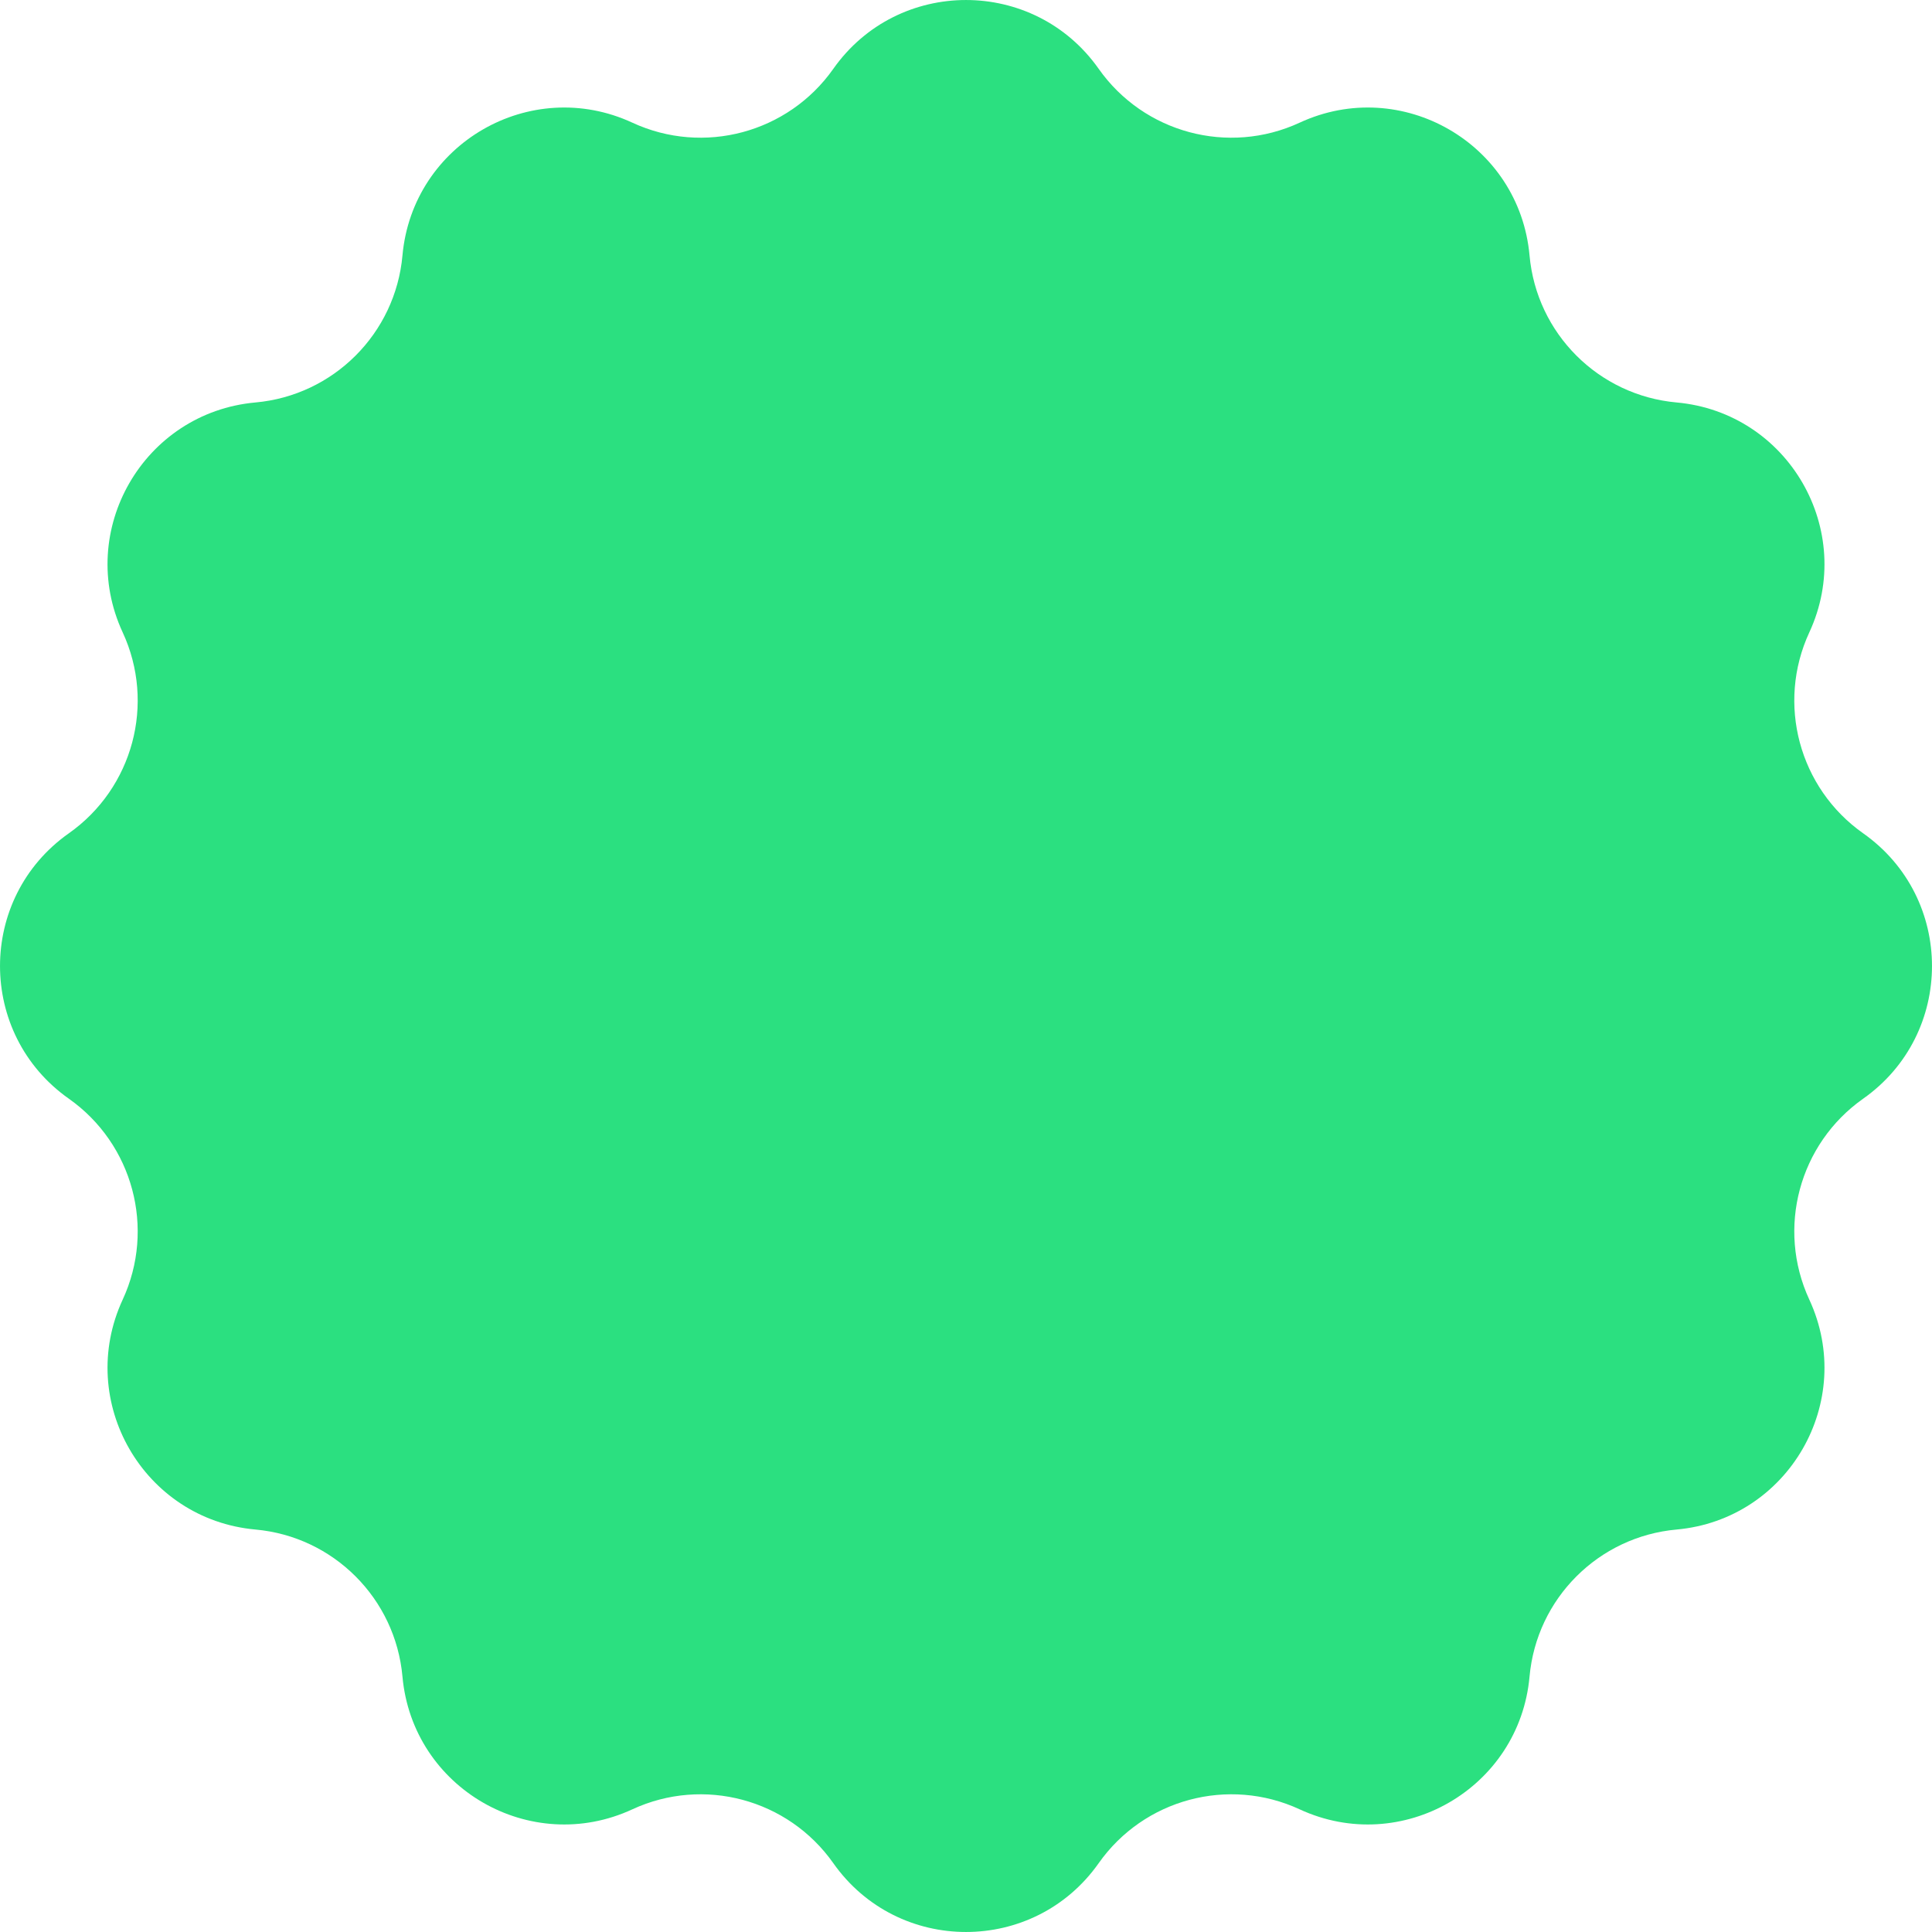
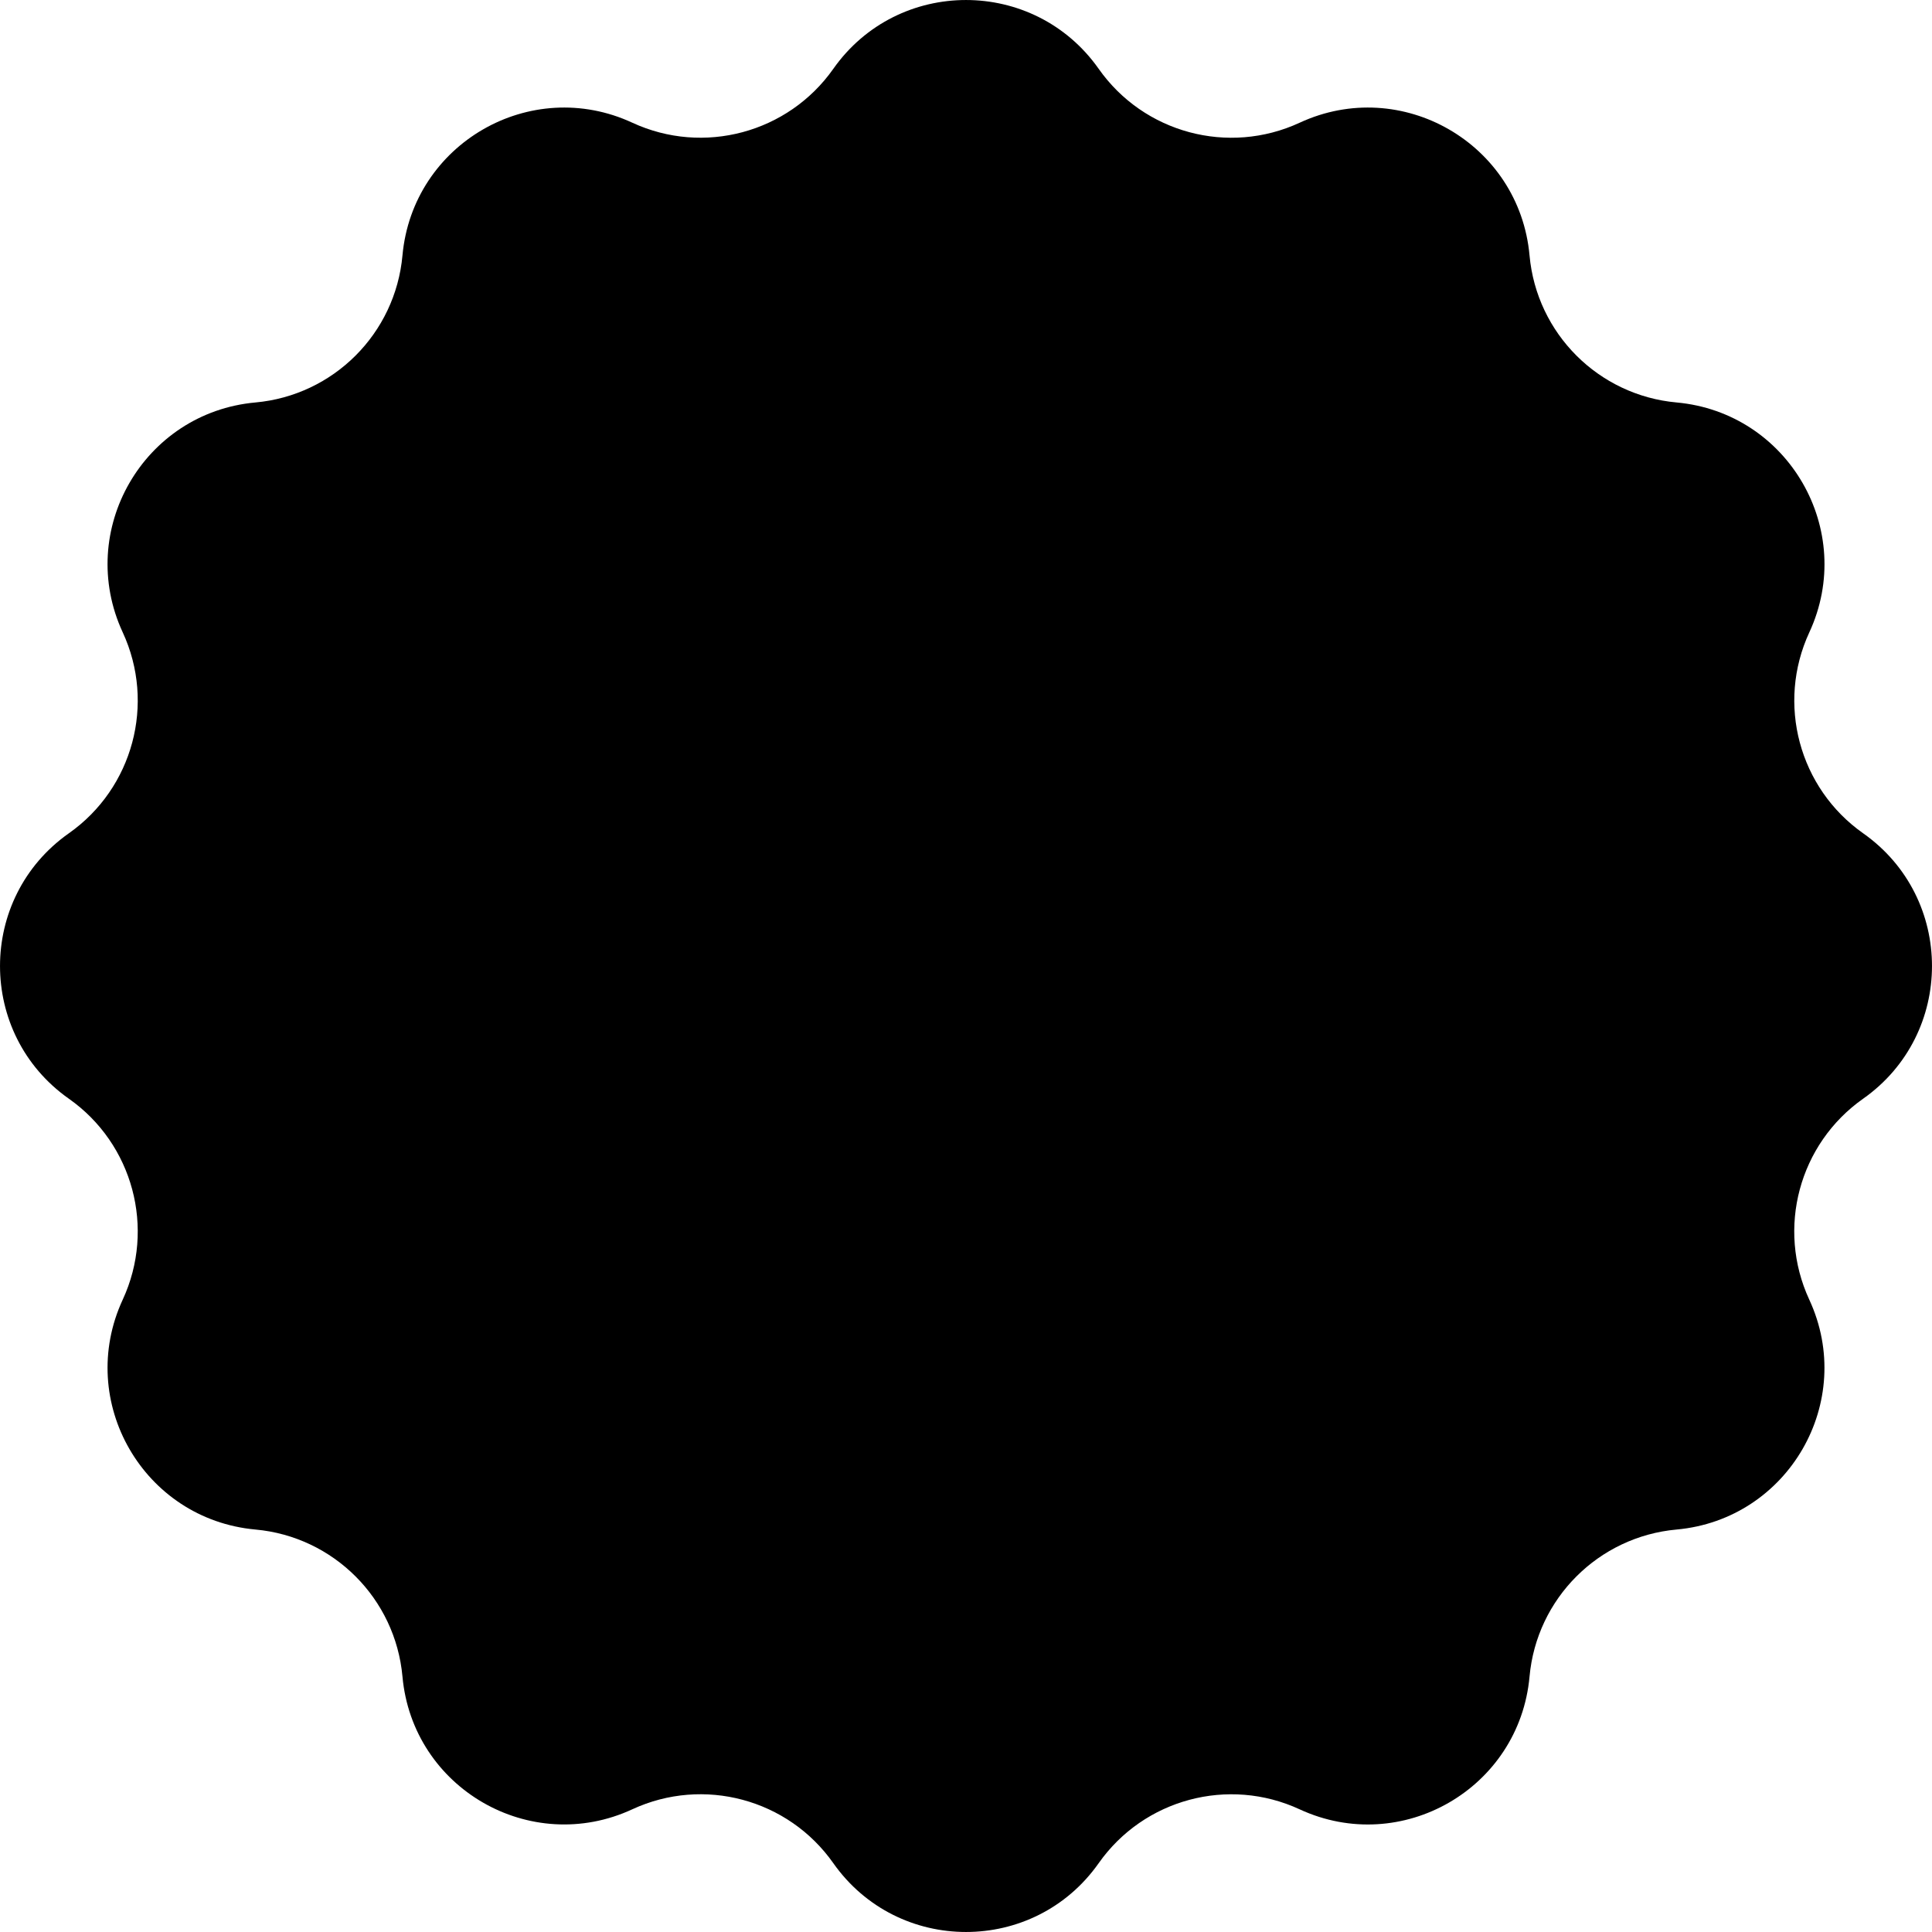
- <svg xmlns="http://www.w3.org/2000/svg" width="38" height="38" viewBox="0 0 38 38" fill="none">
-   <path d="M16.39 1.354C17.662 -0.451 20.338 -0.451 21.61 1.354V1.354C22.499 2.615 24.162 3.061 25.562 2.413V2.413C27.567 1.485 29.885 2.824 30.084 5.024V5.024C30.222 6.56 31.44 7.778 32.977 7.916V7.916C35.176 8.115 36.515 10.434 35.587 12.438V12.438C34.939 13.838 35.385 15.501 36.646 16.39V16.39C38.451 17.662 38.451 20.338 36.646 21.61V21.61C35.385 22.499 34.939 24.162 35.587 25.562V25.562C36.515 27.567 35.176 29.885 32.977 30.084V30.084C31.44 30.222 30.222 31.44 30.084 32.977V32.977C29.885 35.176 27.567 36.515 25.562 35.587V35.587C24.162 34.939 22.499 35.385 21.61 36.646V36.646C20.338 38.451 17.662 38.451 16.39 36.646V36.646C15.501 35.385 13.838 34.939 12.438 35.587V35.587C10.434 36.515 8.115 35.176 7.916 32.977V32.977C7.778 31.44 6.56 30.222 5.024 30.084V30.084C2.824 29.885 1.485 27.567 2.413 25.562V25.562C3.061 24.162 2.615 22.499 1.354 21.61V21.61C-0.451 20.338 -0.451 17.662 1.354 16.39V16.39C2.615 15.501 3.061 13.838 2.413 12.438V12.438C1.485 10.434 2.824 8.115 5.024 7.916V7.916C6.56 7.778 7.778 6.56 7.916 5.024V5.024C8.115 2.824 10.434 1.485 12.438 2.413V2.413C13.838 3.061 15.501 2.615 16.39 1.354V1.354Z" fill="#2BE080" />
+ <svg xmlns="http://www.w3.org/2000/svg" width="38" height="38" fill="none">
+   <path d="M16.39 1.354c1.271-1.805 3.948-1.805 5.22 0a3.193 3.193 0 0 0 3.952 1.06c2.005-.929 4.323.41 4.522 2.61a3.193 3.193 0 0 0 2.893 2.892c2.2.2 3.538 2.518 2.61 4.522a3.193 3.193 0 0 0 1.059 3.952c1.805 1.271 1.805 3.948 0 5.22a3.193 3.193 0 0 0-1.06 3.952c.929 2.005-.41 4.323-2.61 4.522a3.193 3.193 0 0 0-2.892 2.893c-.2 2.2-2.517 3.538-4.522 2.61a3.193 3.193 0 0 0-3.952 1.059c-1.271 1.805-3.948 1.805-5.22 0a3.193 3.193 0 0 0-3.952-1.06c-2.005.929-4.323-.41-4.522-2.61a3.193 3.193 0 0 0-2.892-2.892c-2.2-.2-3.539-2.517-2.61-4.522a3.193 3.193 0 0 0-1.06-3.952c-1.805-1.271-1.805-3.948 0-5.22a3.193 3.193 0 0 0 1.06-3.952c-.929-2.005.41-4.323 2.61-4.522a3.193 3.193 0 0 0 2.892-2.892c.2-2.2 2.518-3.539 4.522-2.61 1.4.647 3.063.201 3.952-1.06Z" fill="#000" />
</svg>
